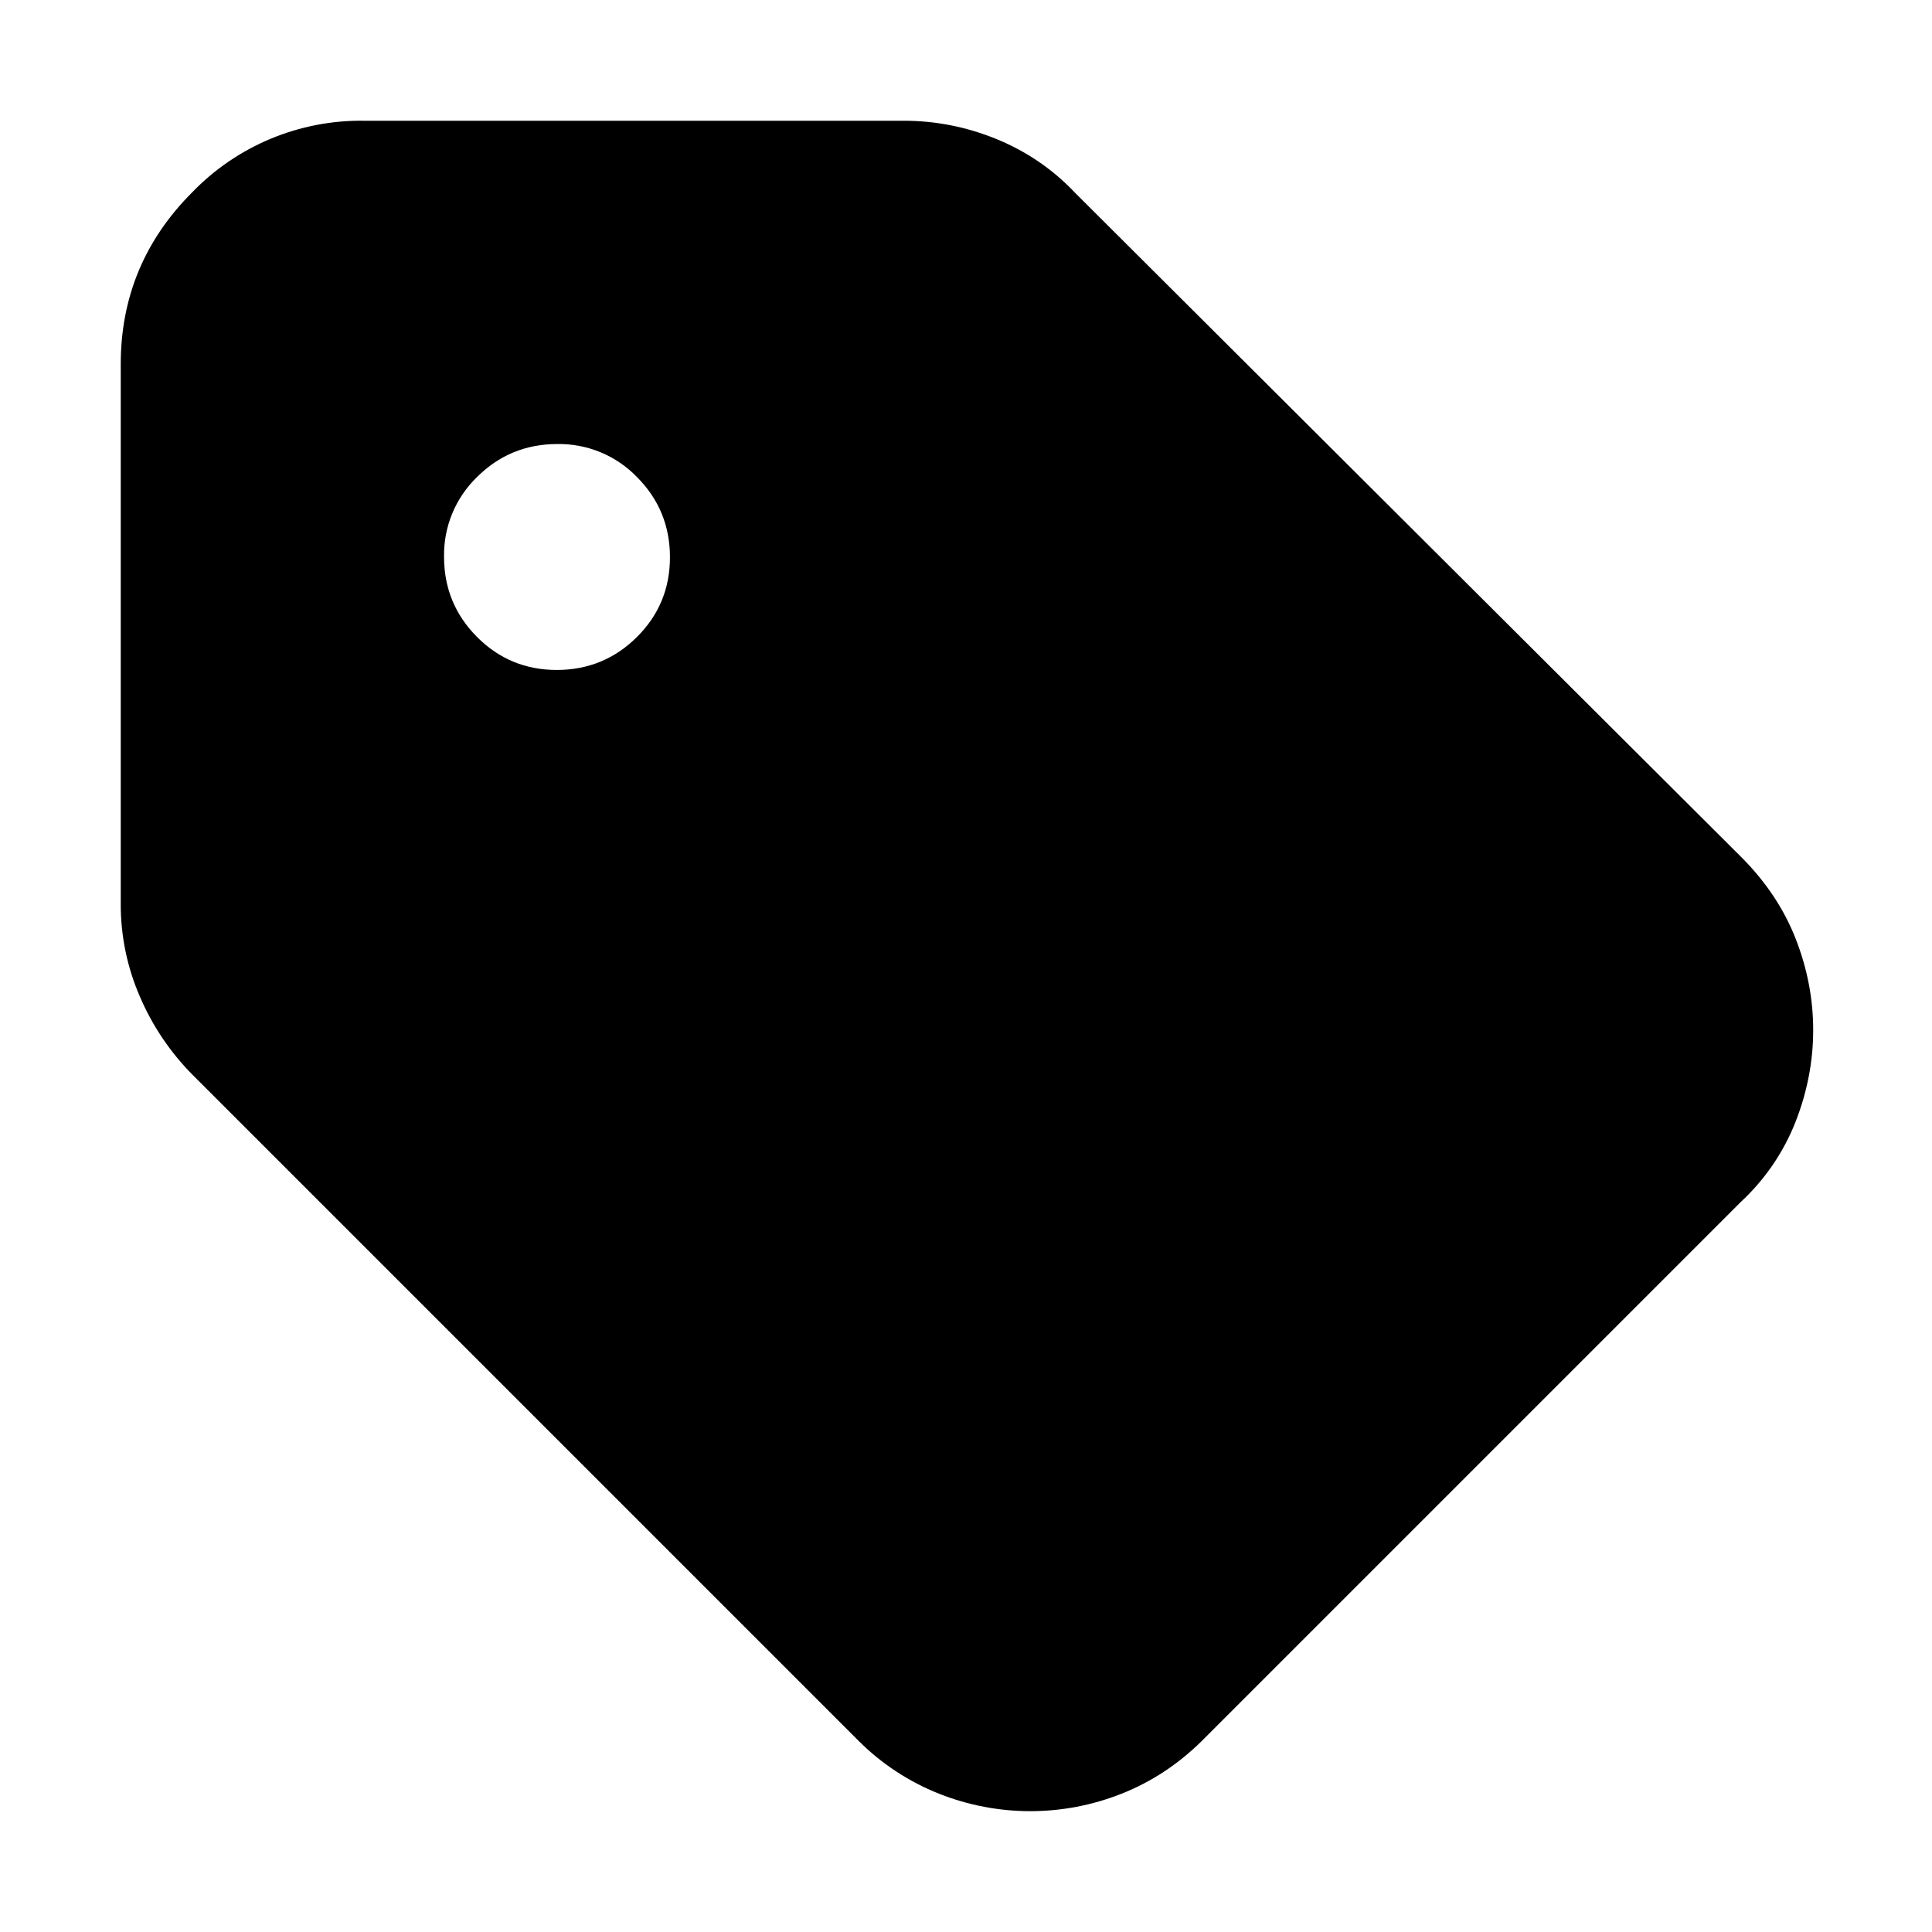
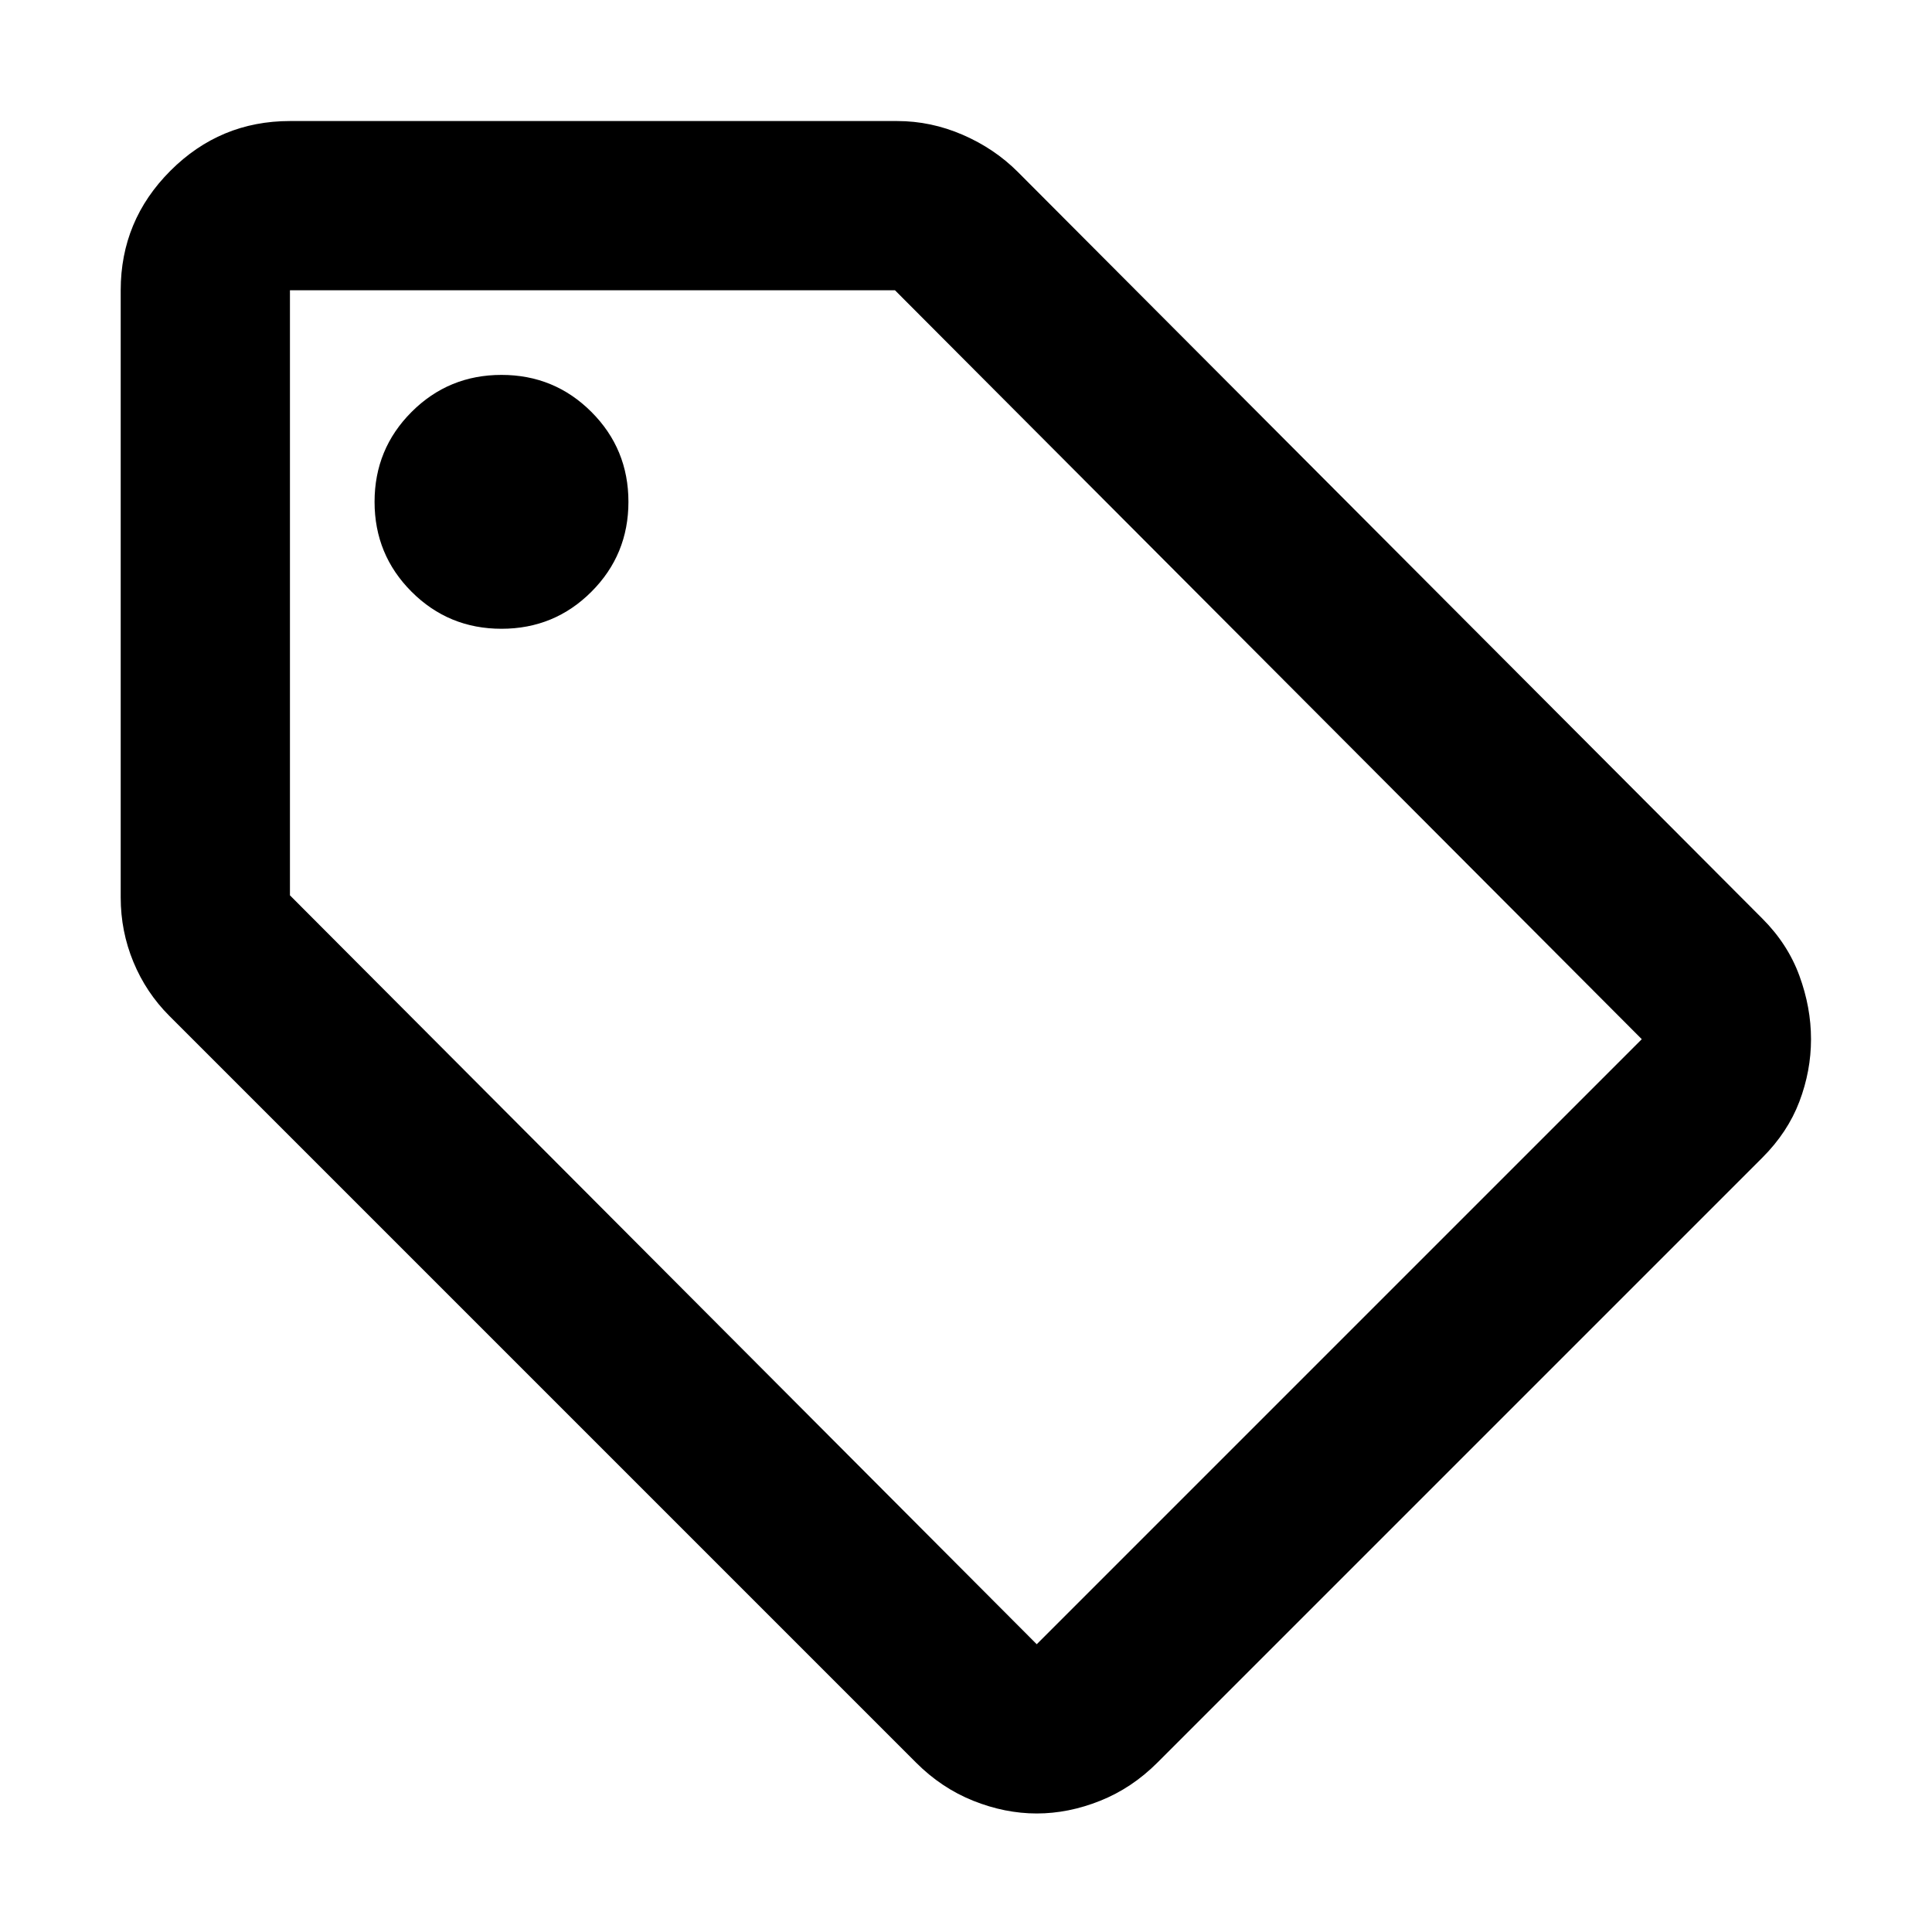
- <svg xmlns="http://www.w3.org/2000/svg" viewBox="0 0 16 16" height="16" width="16" xml:space="preserve" style="fill-rule:evenodd;clip-rule:evenodd;stroke-linejoin:round;stroke-miterlimit:2">
-   <path d="m21.95 15.025-6.925 6.925c-.305.3-.648.525-1.028.675a3.174 3.174 0 0 1-2.343 0 3.052 3.052 0 0 1-1.029-.675l-8.55-8.55a3.228 3.228 0 0 1-.675-.997 2.964 2.964 0 0 1-.25-1.203V4.275c0-.859.306-1.595.918-2.207a3.01 3.01 0 0 1 2.207-.918H11.2c.412 0 .81.079 1.196.237.386.159.721.388 1.004.688l8.55 8.525c.317.317.55.667.7 1.05.15.383.225.774.225 1.172 0 .399-.075.79-.225 1.175a2.8 2.8 0 0 1-.7 1.028ZM6.747 8.2c.402 0 .745-.141 1.028-.422.283-.281.425-.623.425-1.025 0-.402-.141-.745-.422-1.028A1.391 1.391 0 0 0 6.753 5.3c-.402 0-.745.141-1.028.422A1.391 1.391 0 0 0 5.3 6.747c0 .402.141.745.422 1.028.281.283.623.425 1.025.425Z" style="fill-rule:nonzero" transform="translate(.258 .258) scale(.64516)" />
+ <svg xmlns="http://www.w3.org/2000/svg" xml:space="preserve" style="fill-rule:evenodd;clip-rule:evenodd;stroke-linejoin:round;stroke-miterlimit:2" viewBox="0 0 16 16" width="16" height="16">
+   <path d="M856-390 570-104c-8 8-17 14-27 18s-20 6-30 6-20-2-30-6-19-10-27-18L103-457c-7.333-7.333-13-15.833-17-25.5s-6-19.833-6-30.5v-287c0-22 7.833-40.833 23.5-56.5C119.167-872.167 138-880 160-880h287c10.667 0 21 2.167 31 6.5s18.667 10.167 26 17.5l352 353c8 8 13.833 17 17.5 27s5.5 20 5.5 30-1.833 19.833-5.5 29.5c-3.667 9.667-9.5 18.5-17.5 26.5ZM513-160l286-286-353-354H160v286l353 354ZM260-640c16.667 0 30.833-5.833 42.5-17.5 11.667-11.667 17.5-25.833 17.5-42.5s-5.833-30.833-17.5-42.5C290.833-754.167 276.667-760 260-760s-30.833 5.833-42.5 17.5C205.833-730.833 200-716.667 200-700s5.833 30.833 17.5 42.5c11.667 11.667 25.833 17.5 42.5 17.5Z" style="fill-rule:nonzero" transform="translate(-.402 16.42) scale(.01752)" />
</svg>
